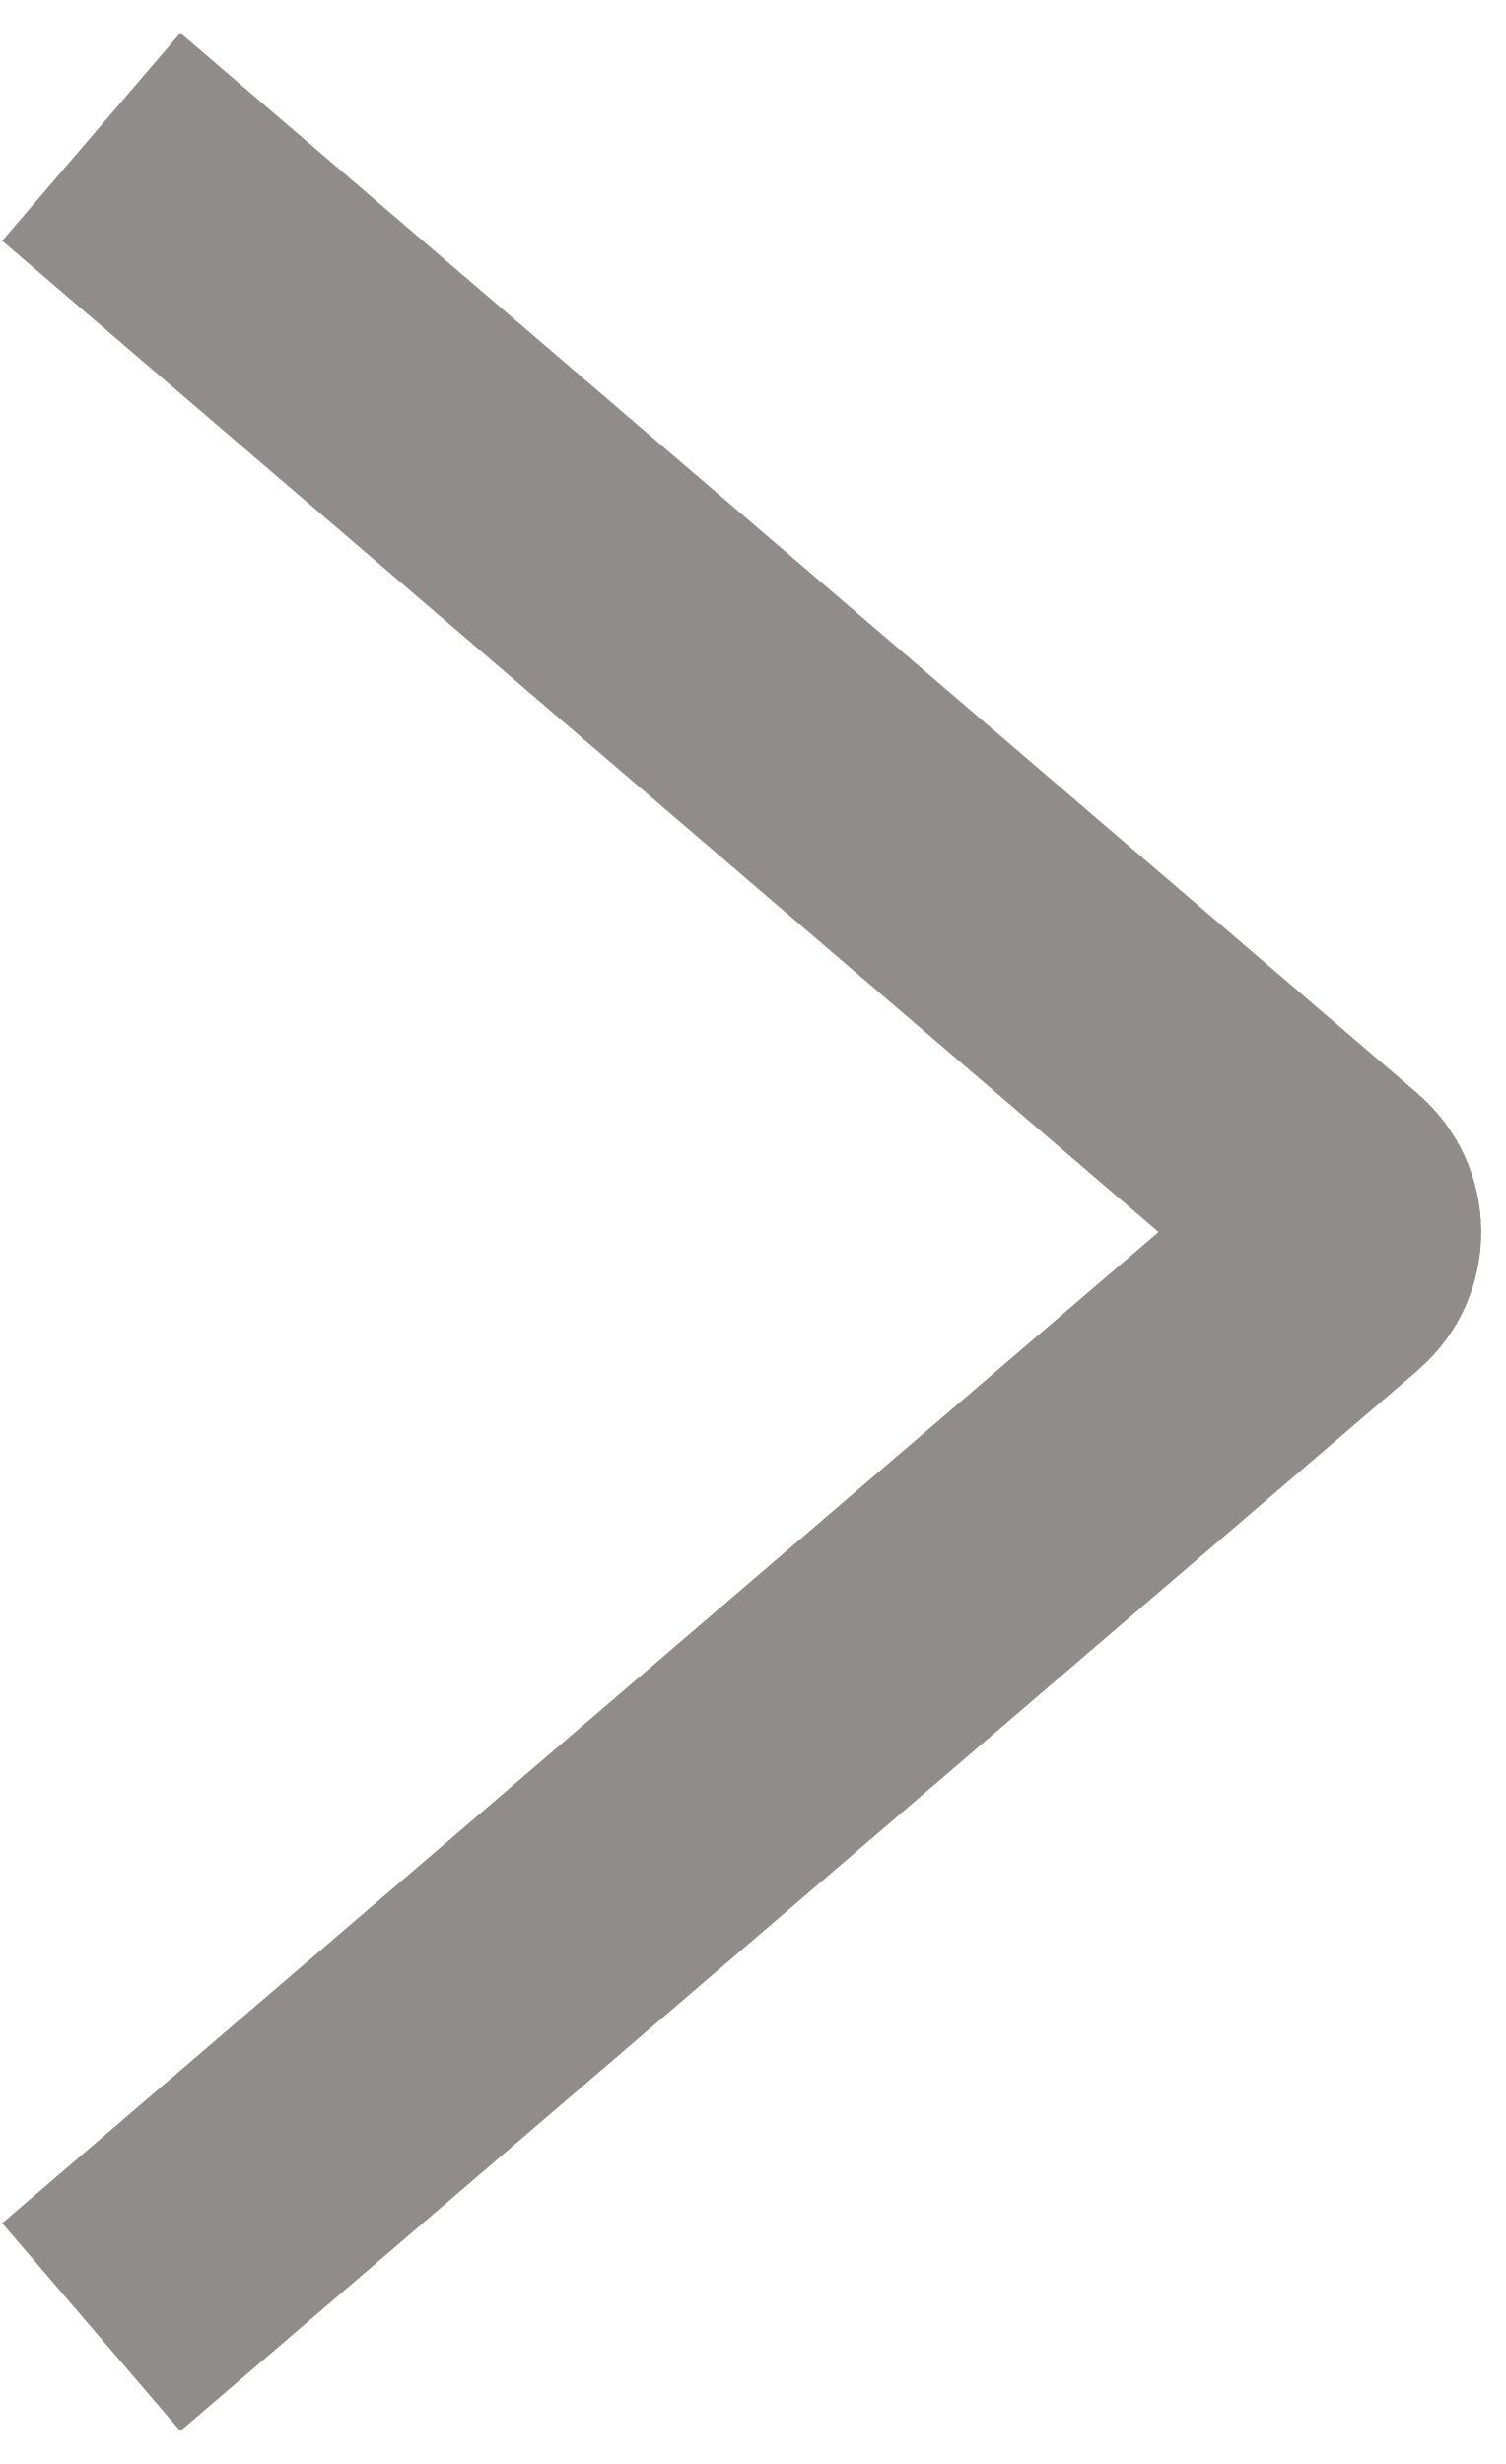
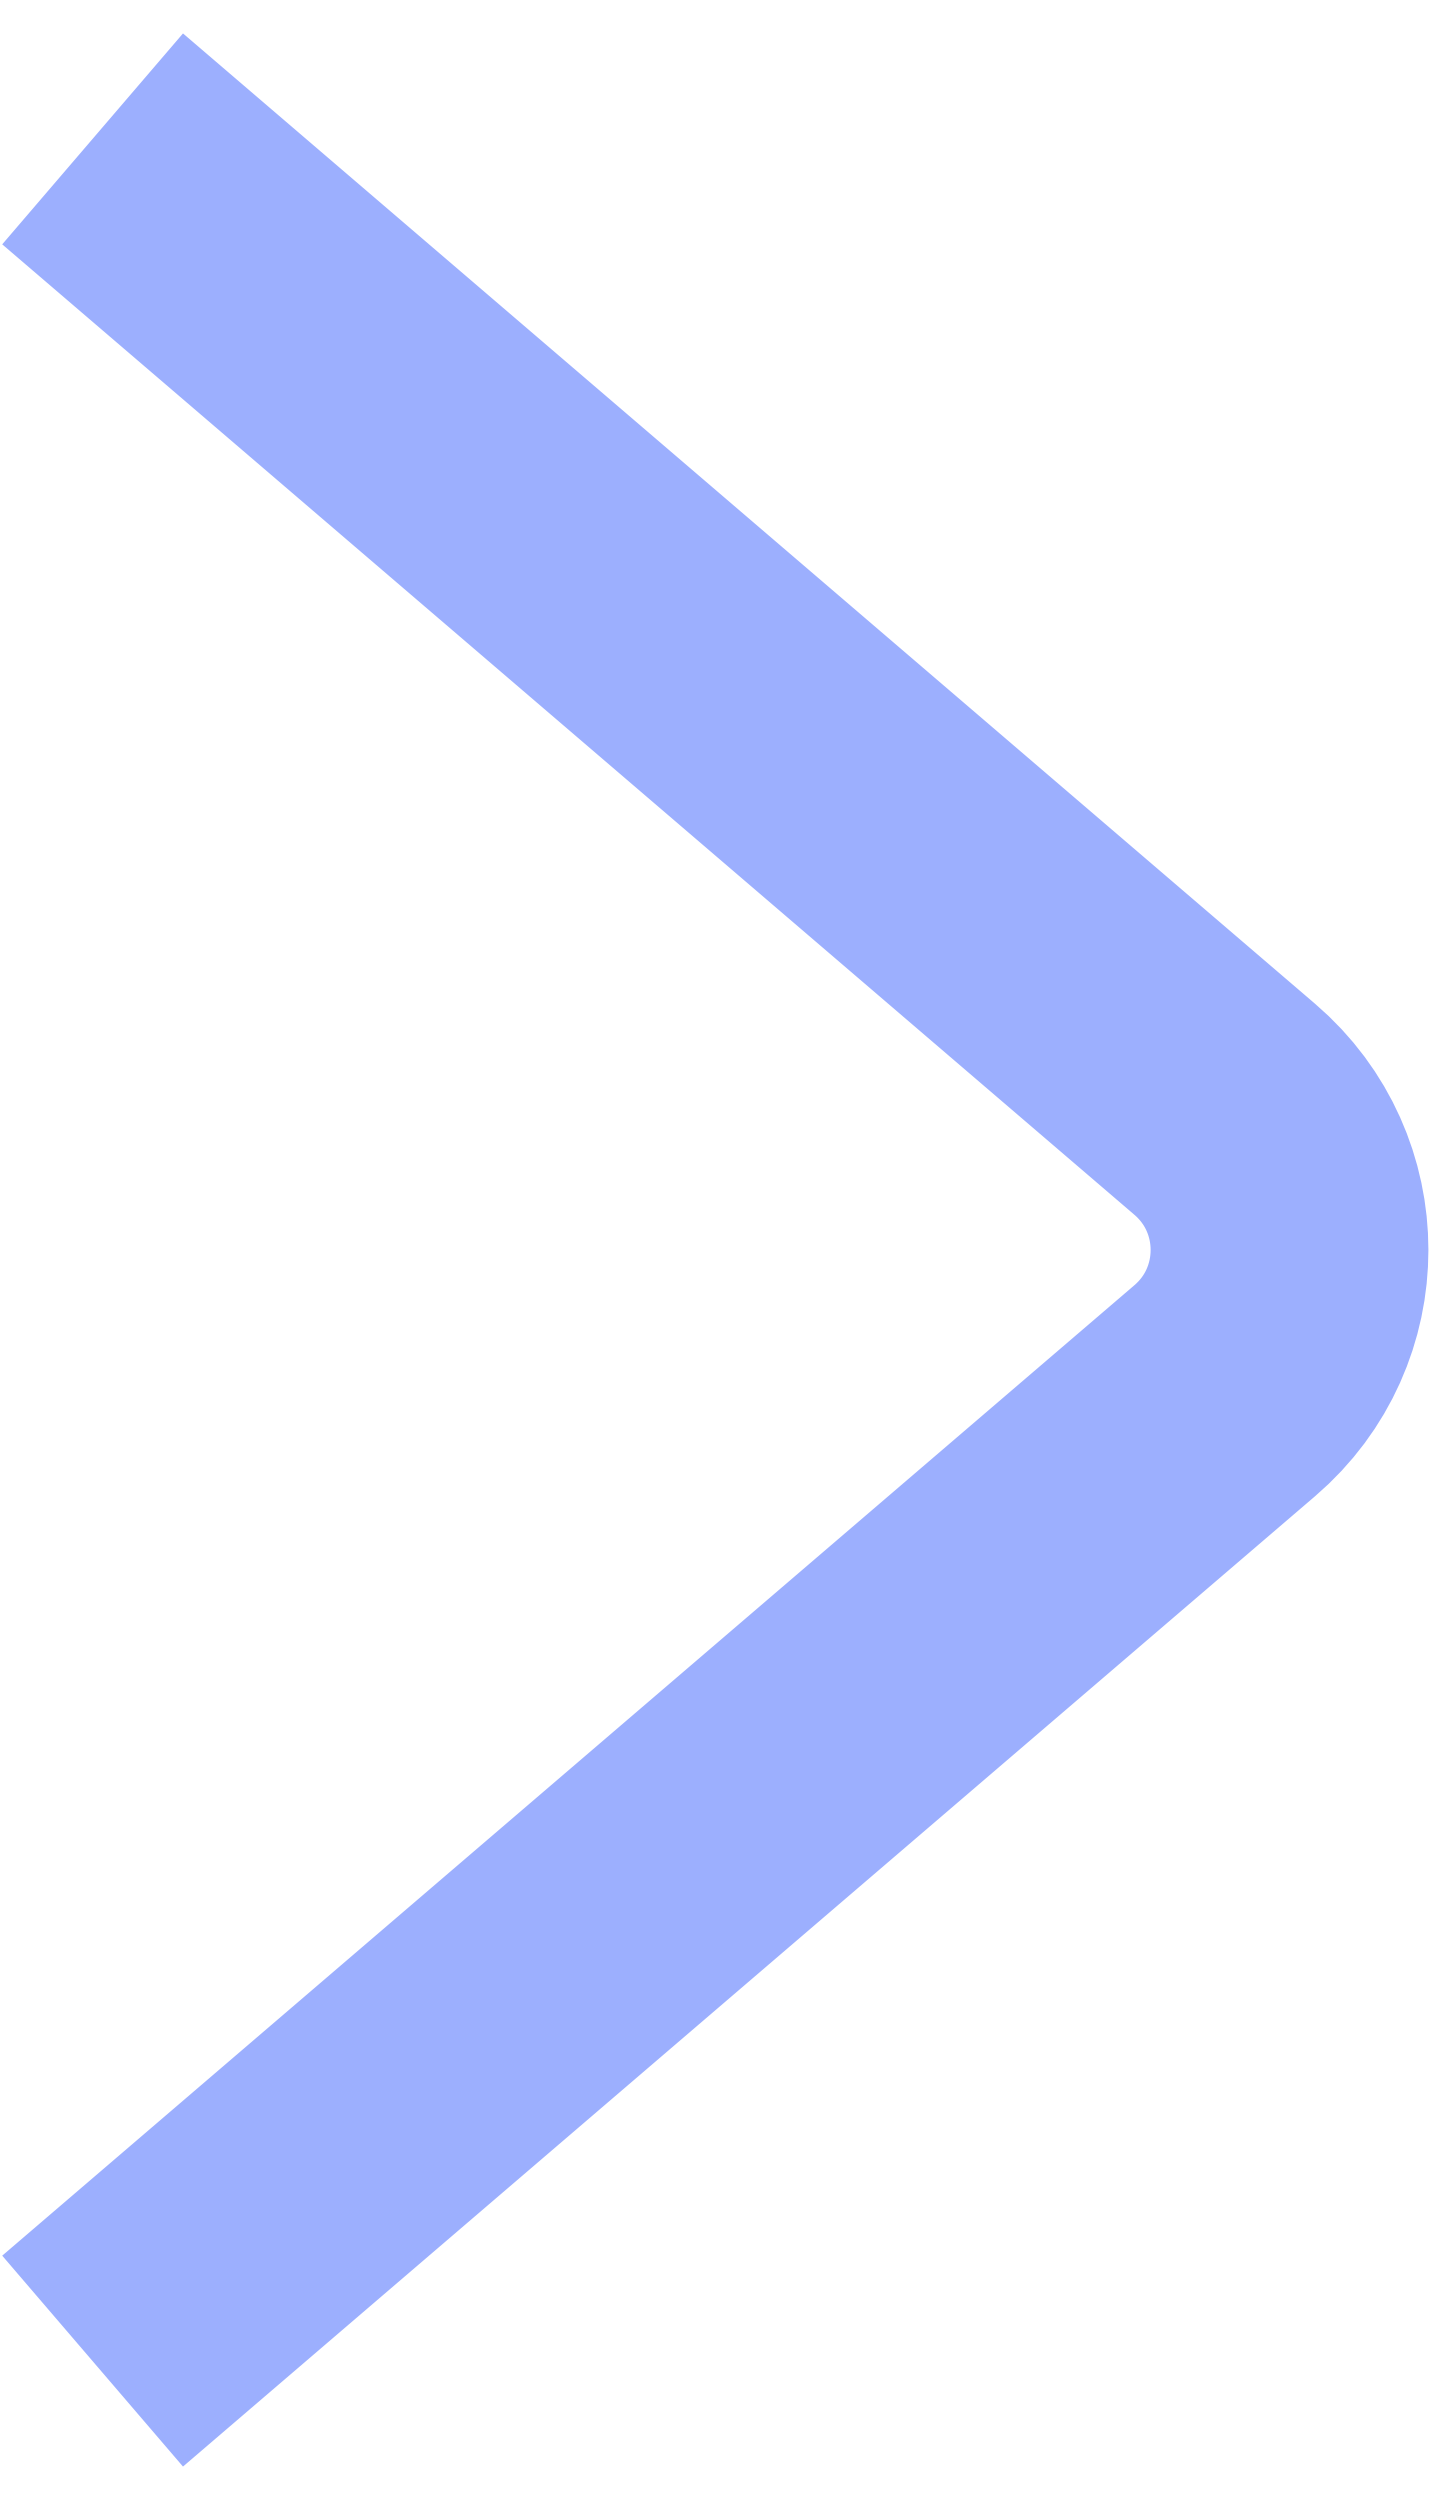
- <svg xmlns="http://www.w3.org/2000/svg" width="33" height="54" viewBox="0 0 33 54" fill="none">
-   <path id="Vector 286" d="M2 3L29.114 26.241C29.58 26.64 29.58 27.36 29.114 27.759L2 51" stroke="#908C8C" stroke-width="6" />
+ <svg xmlns="http://www.w3.org/2000/svg" width="31" height="54" viewBox="0 0 31 54" fill="none">
+   <path id="Vector 286" d="M2 3L26.457 23.963C28.319 25.559 28.319 28.441 26.457 30.037L2 51" stroke="#9CAFFE" stroke-width="6" stroke-linejoin="round" />
</svg>
